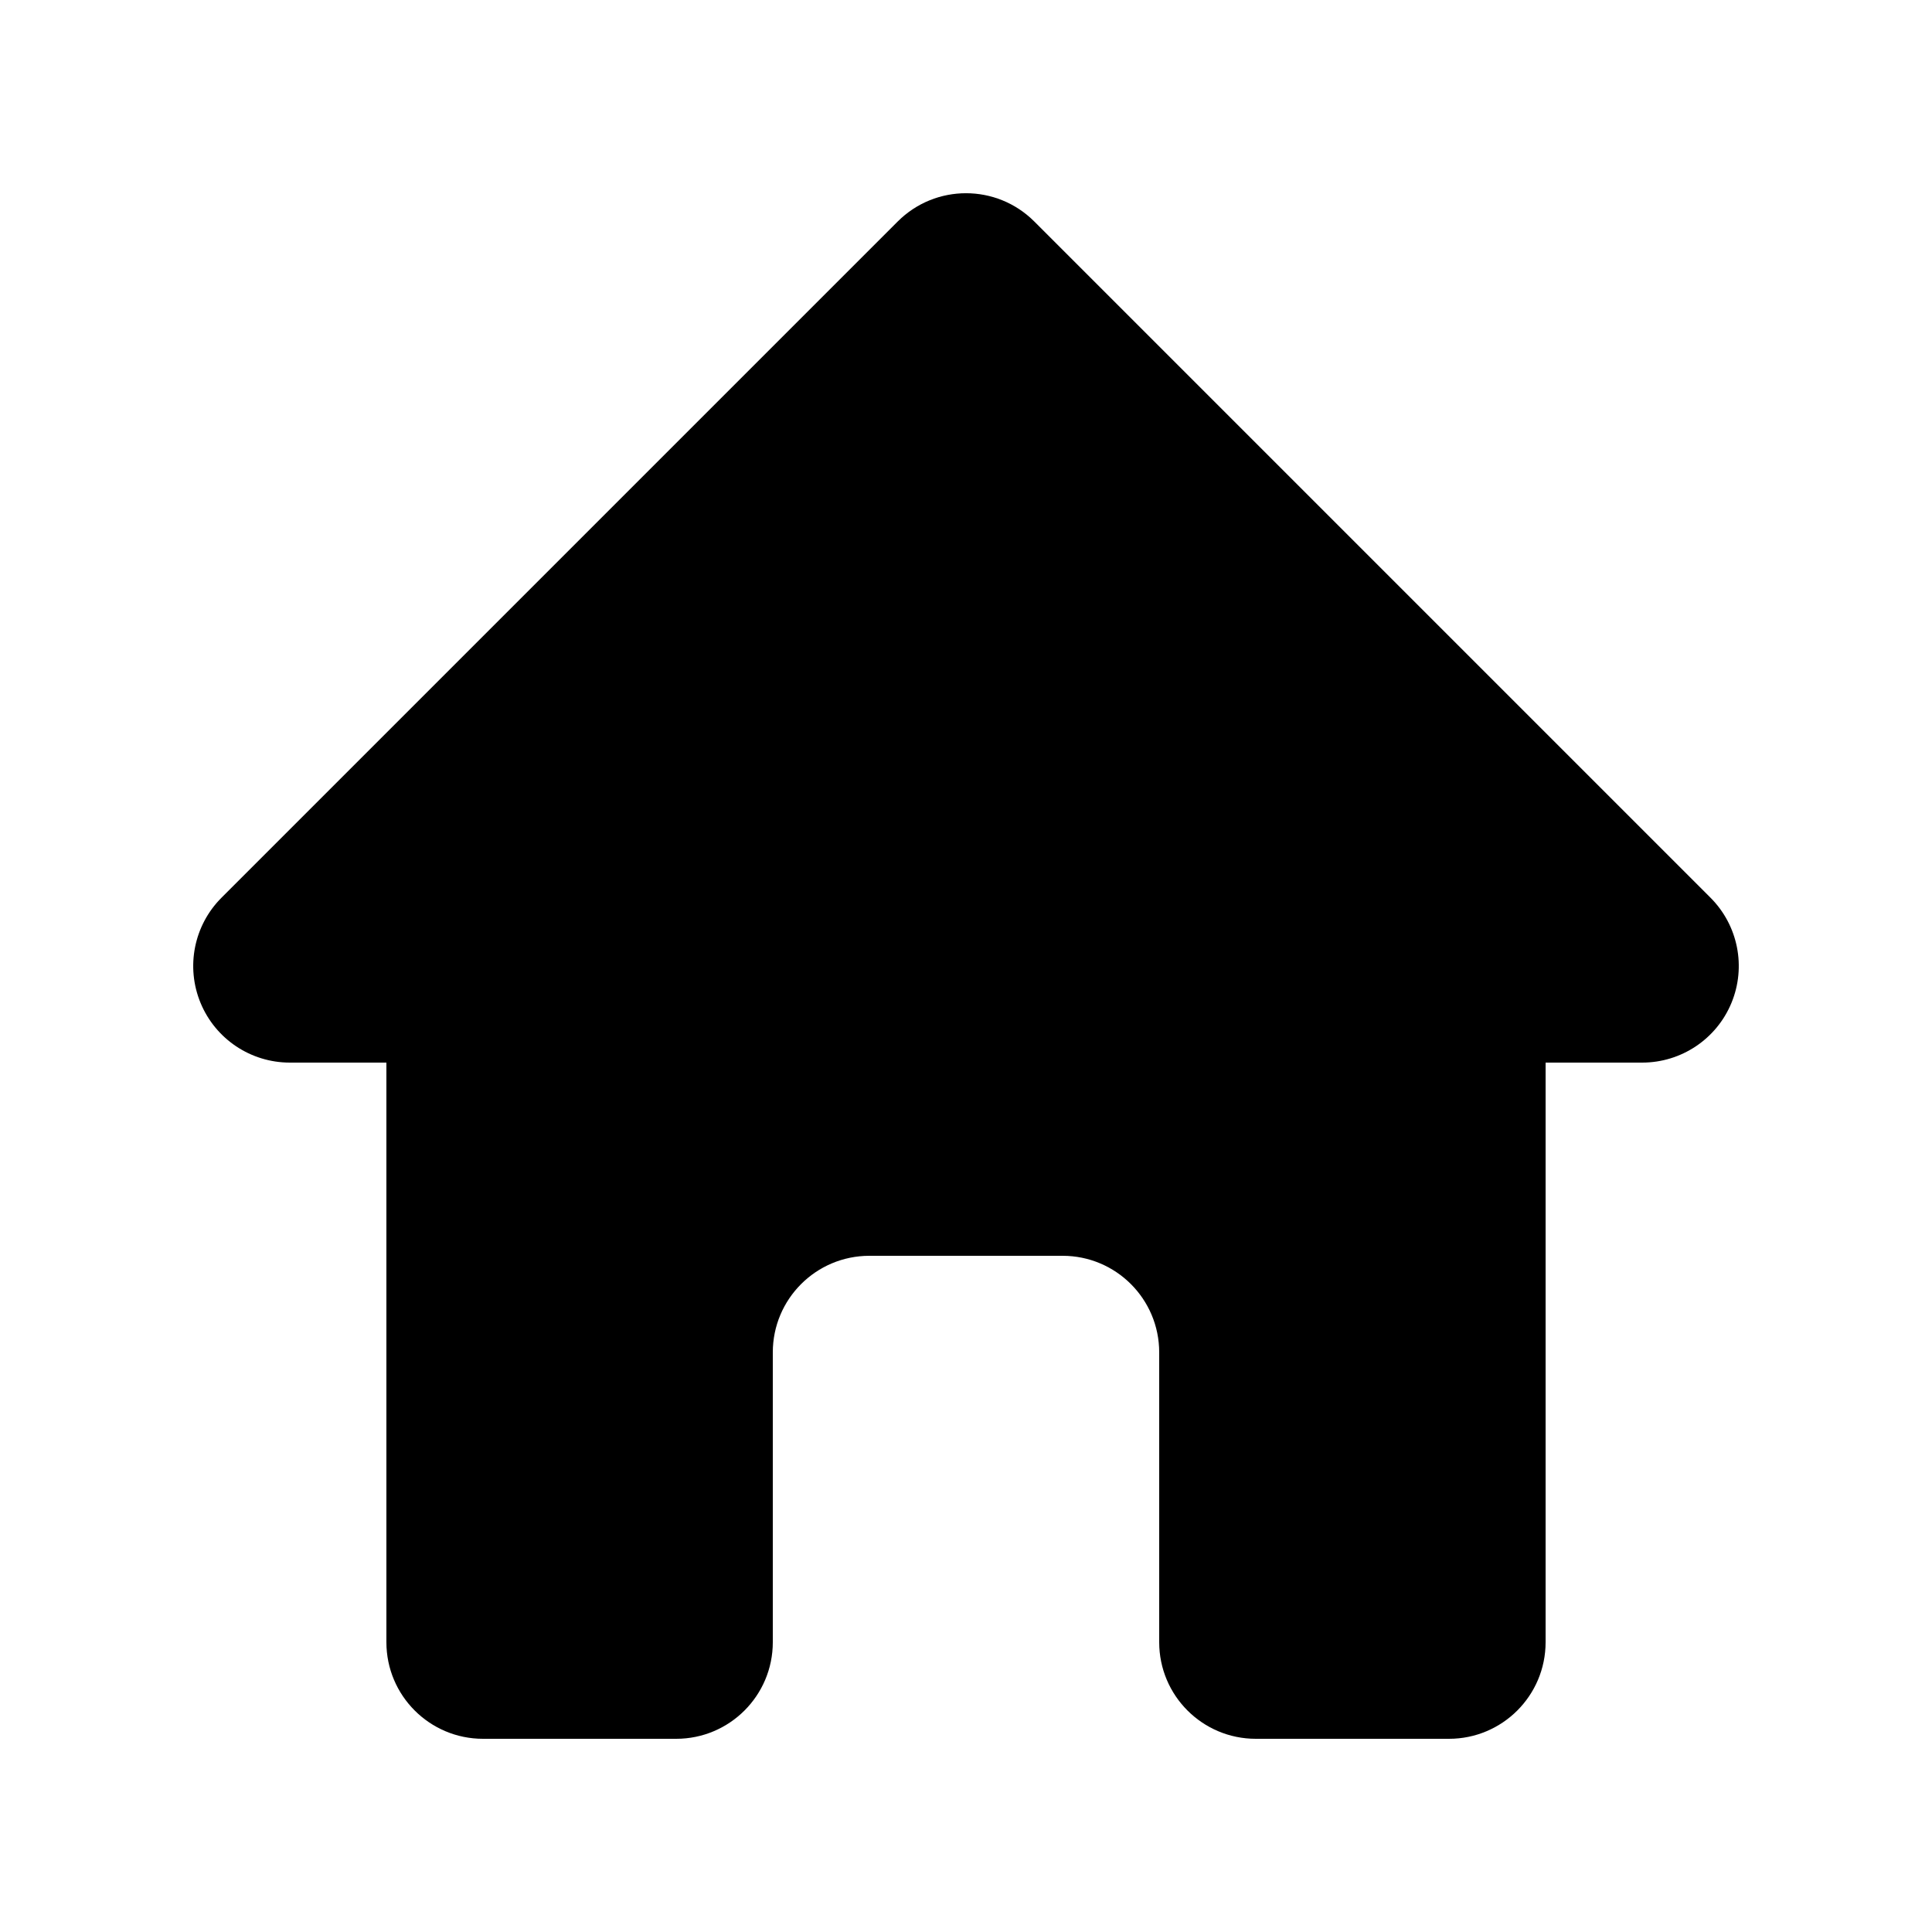
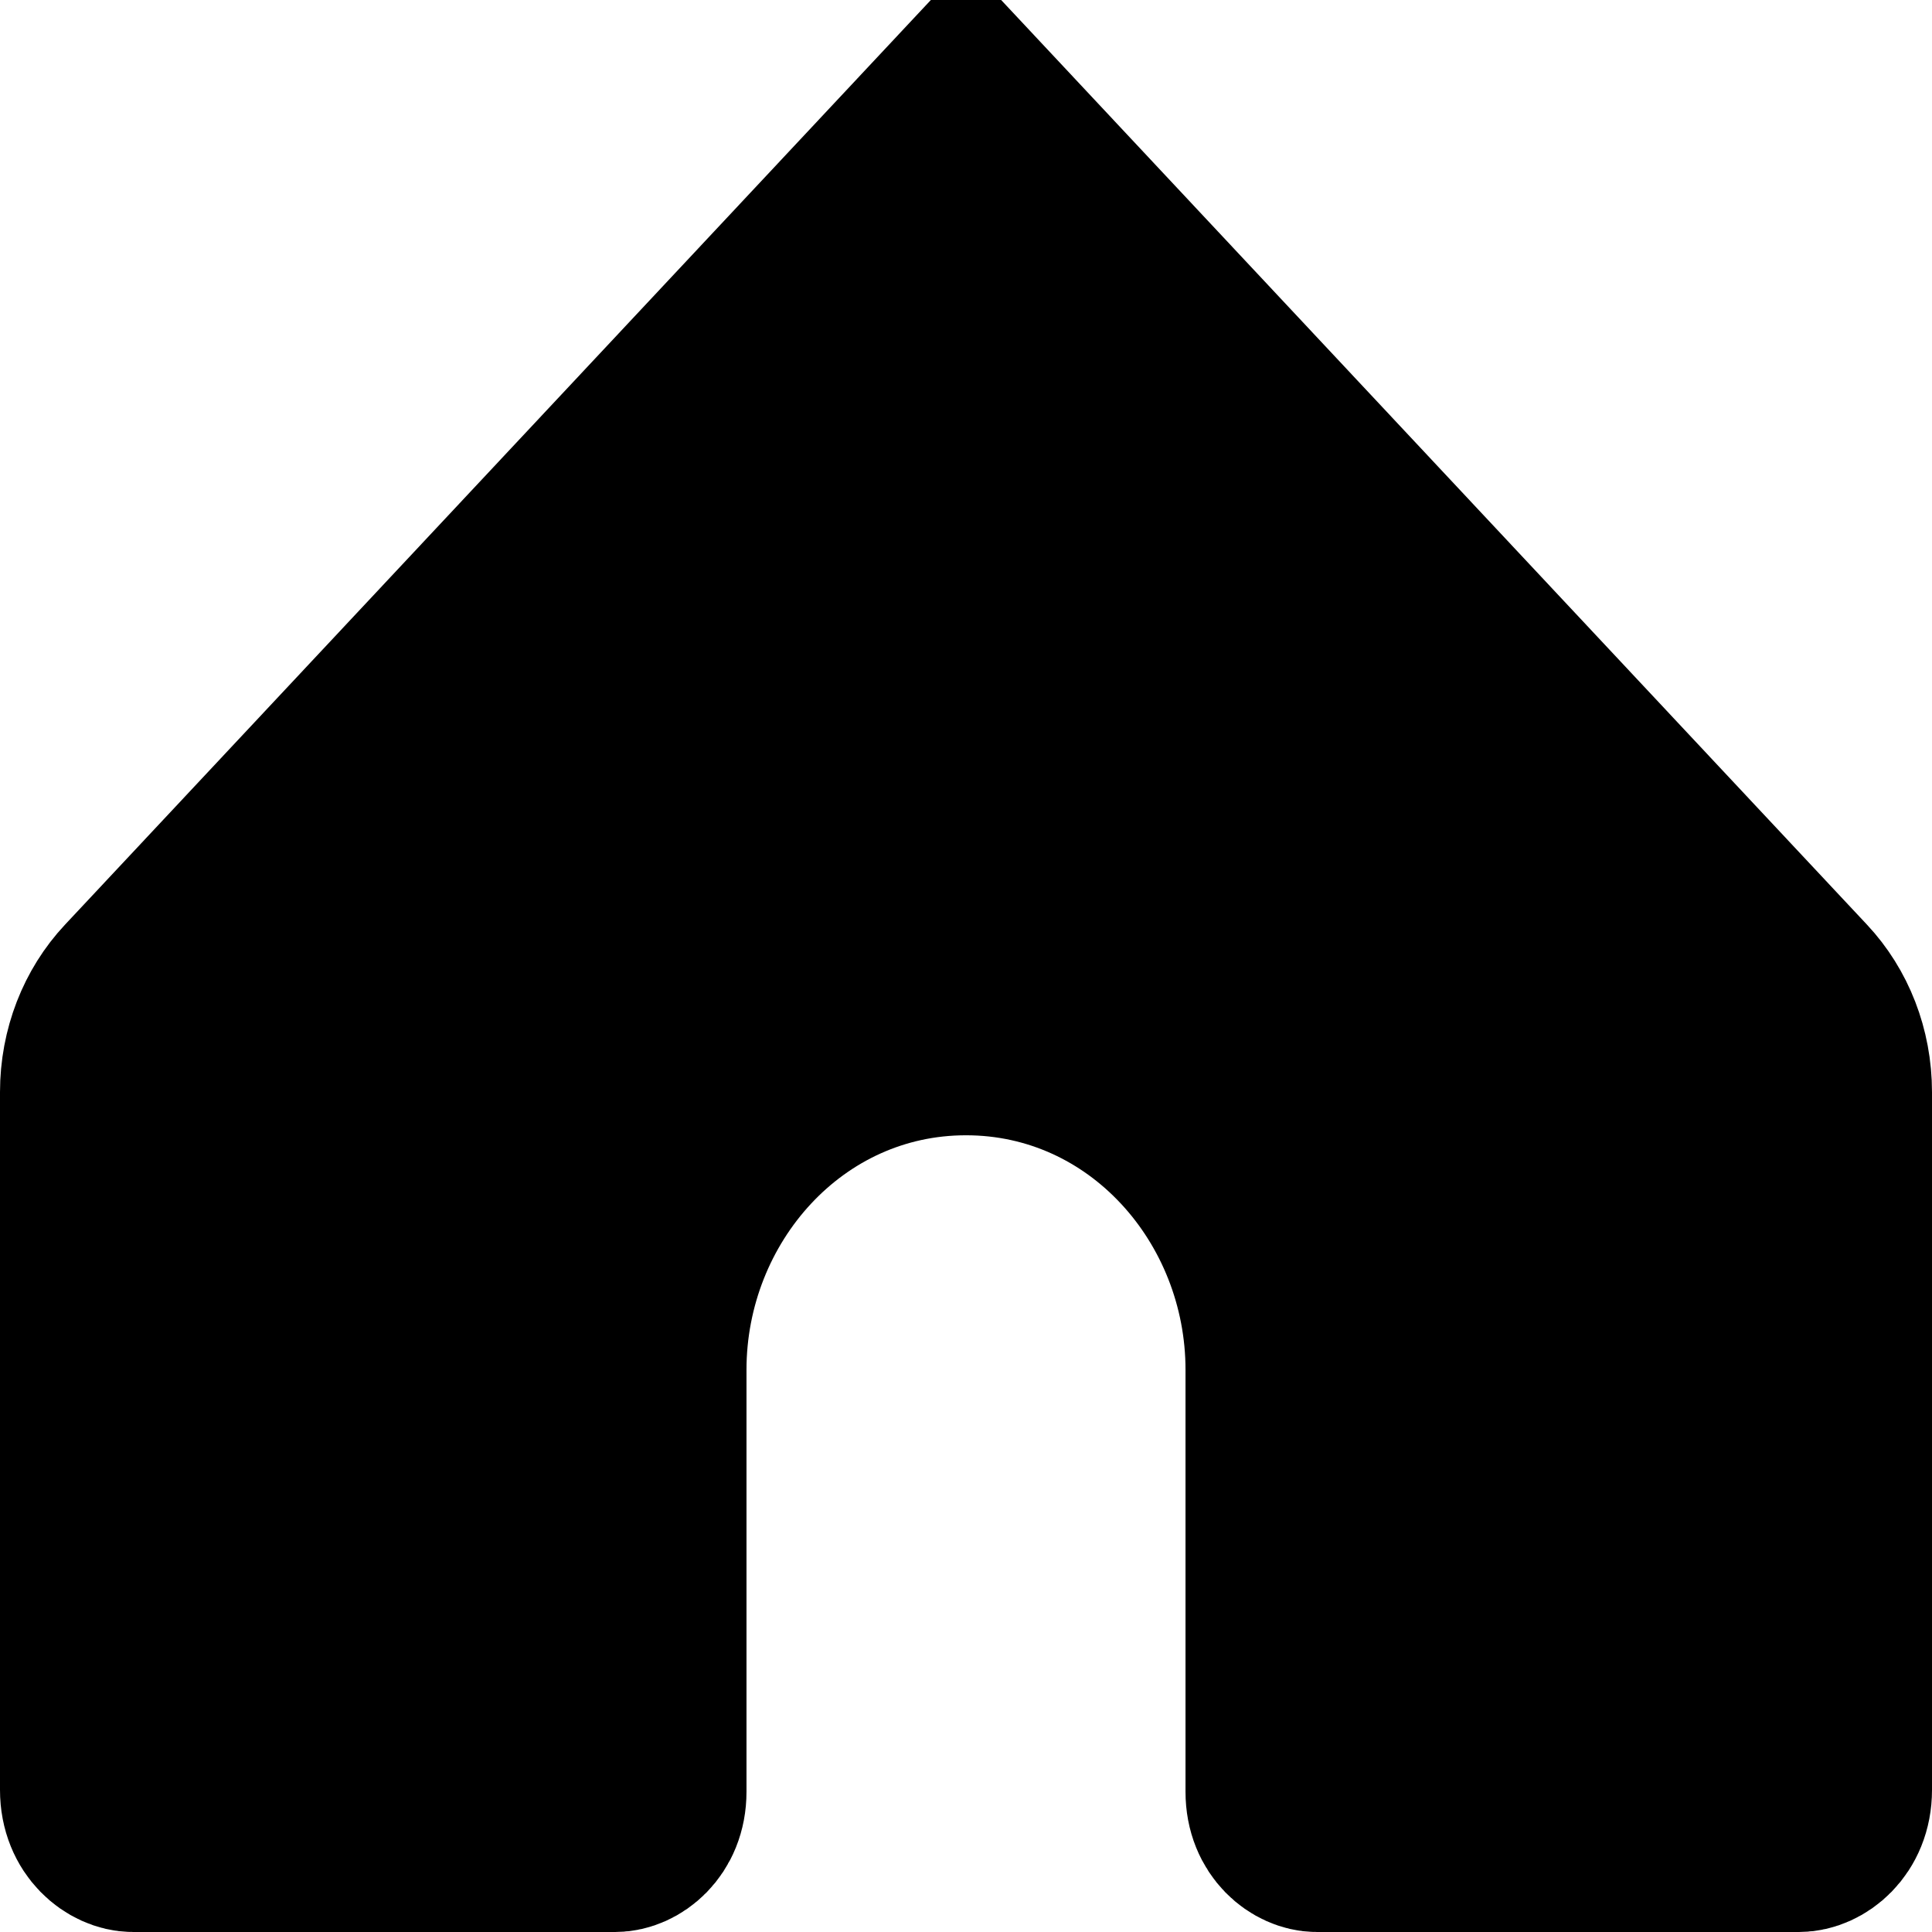
- <svg xmlns="http://www.w3.org/2000/svg" viewBox="0 0 20 20" fill="currentColor" class="w-5 h-5">
-   <path fill-rule="evenodd" d="M9.293 2.293a1 1 0 011.414 0l7 7A1 1 0 0117 11h-1v6a1 1 0 01-1 1h-2a1 1 0 01-1-1v-3a1 1 0 00-1-1H9a1 1 0 00-1 1v3a1 1 0 01-1 1H5a1 1 0 01-1-1v-6H3a1 1 0 01-.707-1.707l7-7z" clip-rule="evenodd" />
+ <svg xmlns="http://www.w3.org/2000/svg" width="21" height="21" viewBox="0 0 21 21" fill="none">
+   <path d="M1.436 10.735L10.5 1.055L19.564 10.735C19.838 11.027 20 11.433 20 11.871V19.456C20 19.817 19.738 20 19.554 20H14.313C14.139 20 13.886 19.828 13.886 19.476V14.889C13.886 12.992 12.431 11.34 10.5 11.34C8.57 11.34 7.114 12.992 7.114 14.889V19.476C7.114 19.828 6.861 20 6.687 20H1.446C1.262 20 1 19.817 1 19.456V11.871C1 11.433 1.162 11.027 1.436 10.735Z" fill="black" stroke="black" stroke-width="2" />
</svg>
